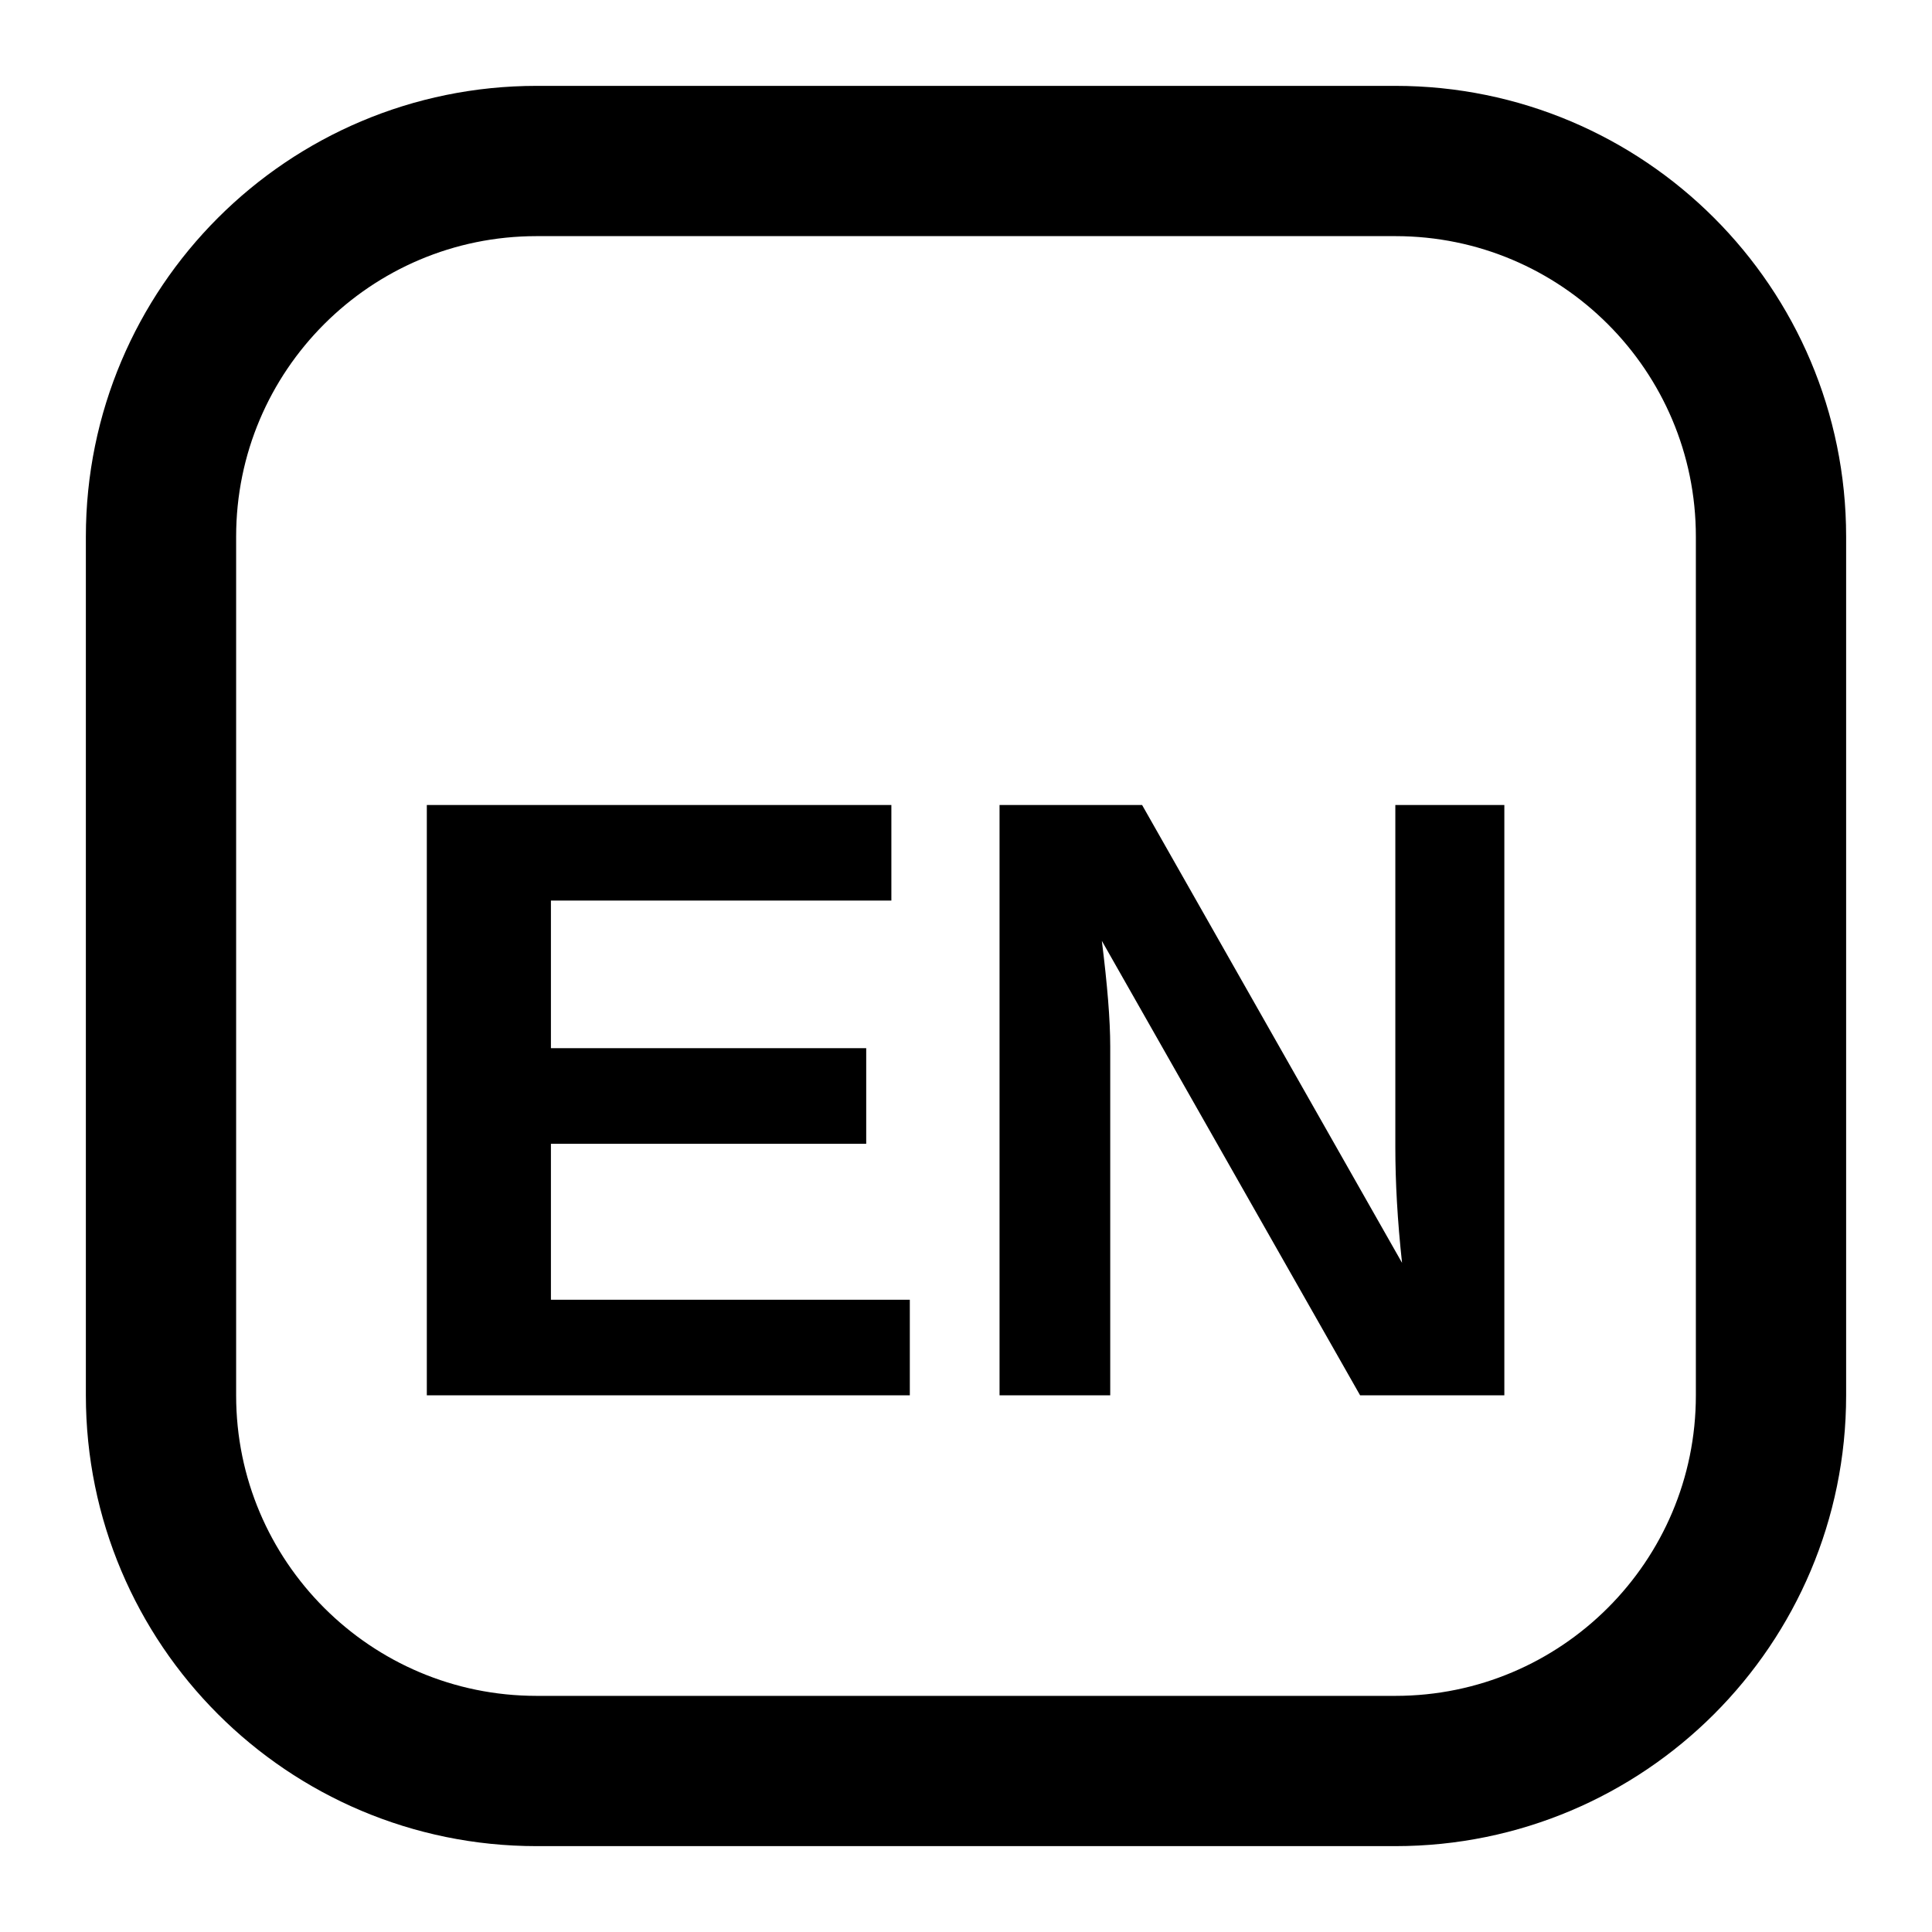
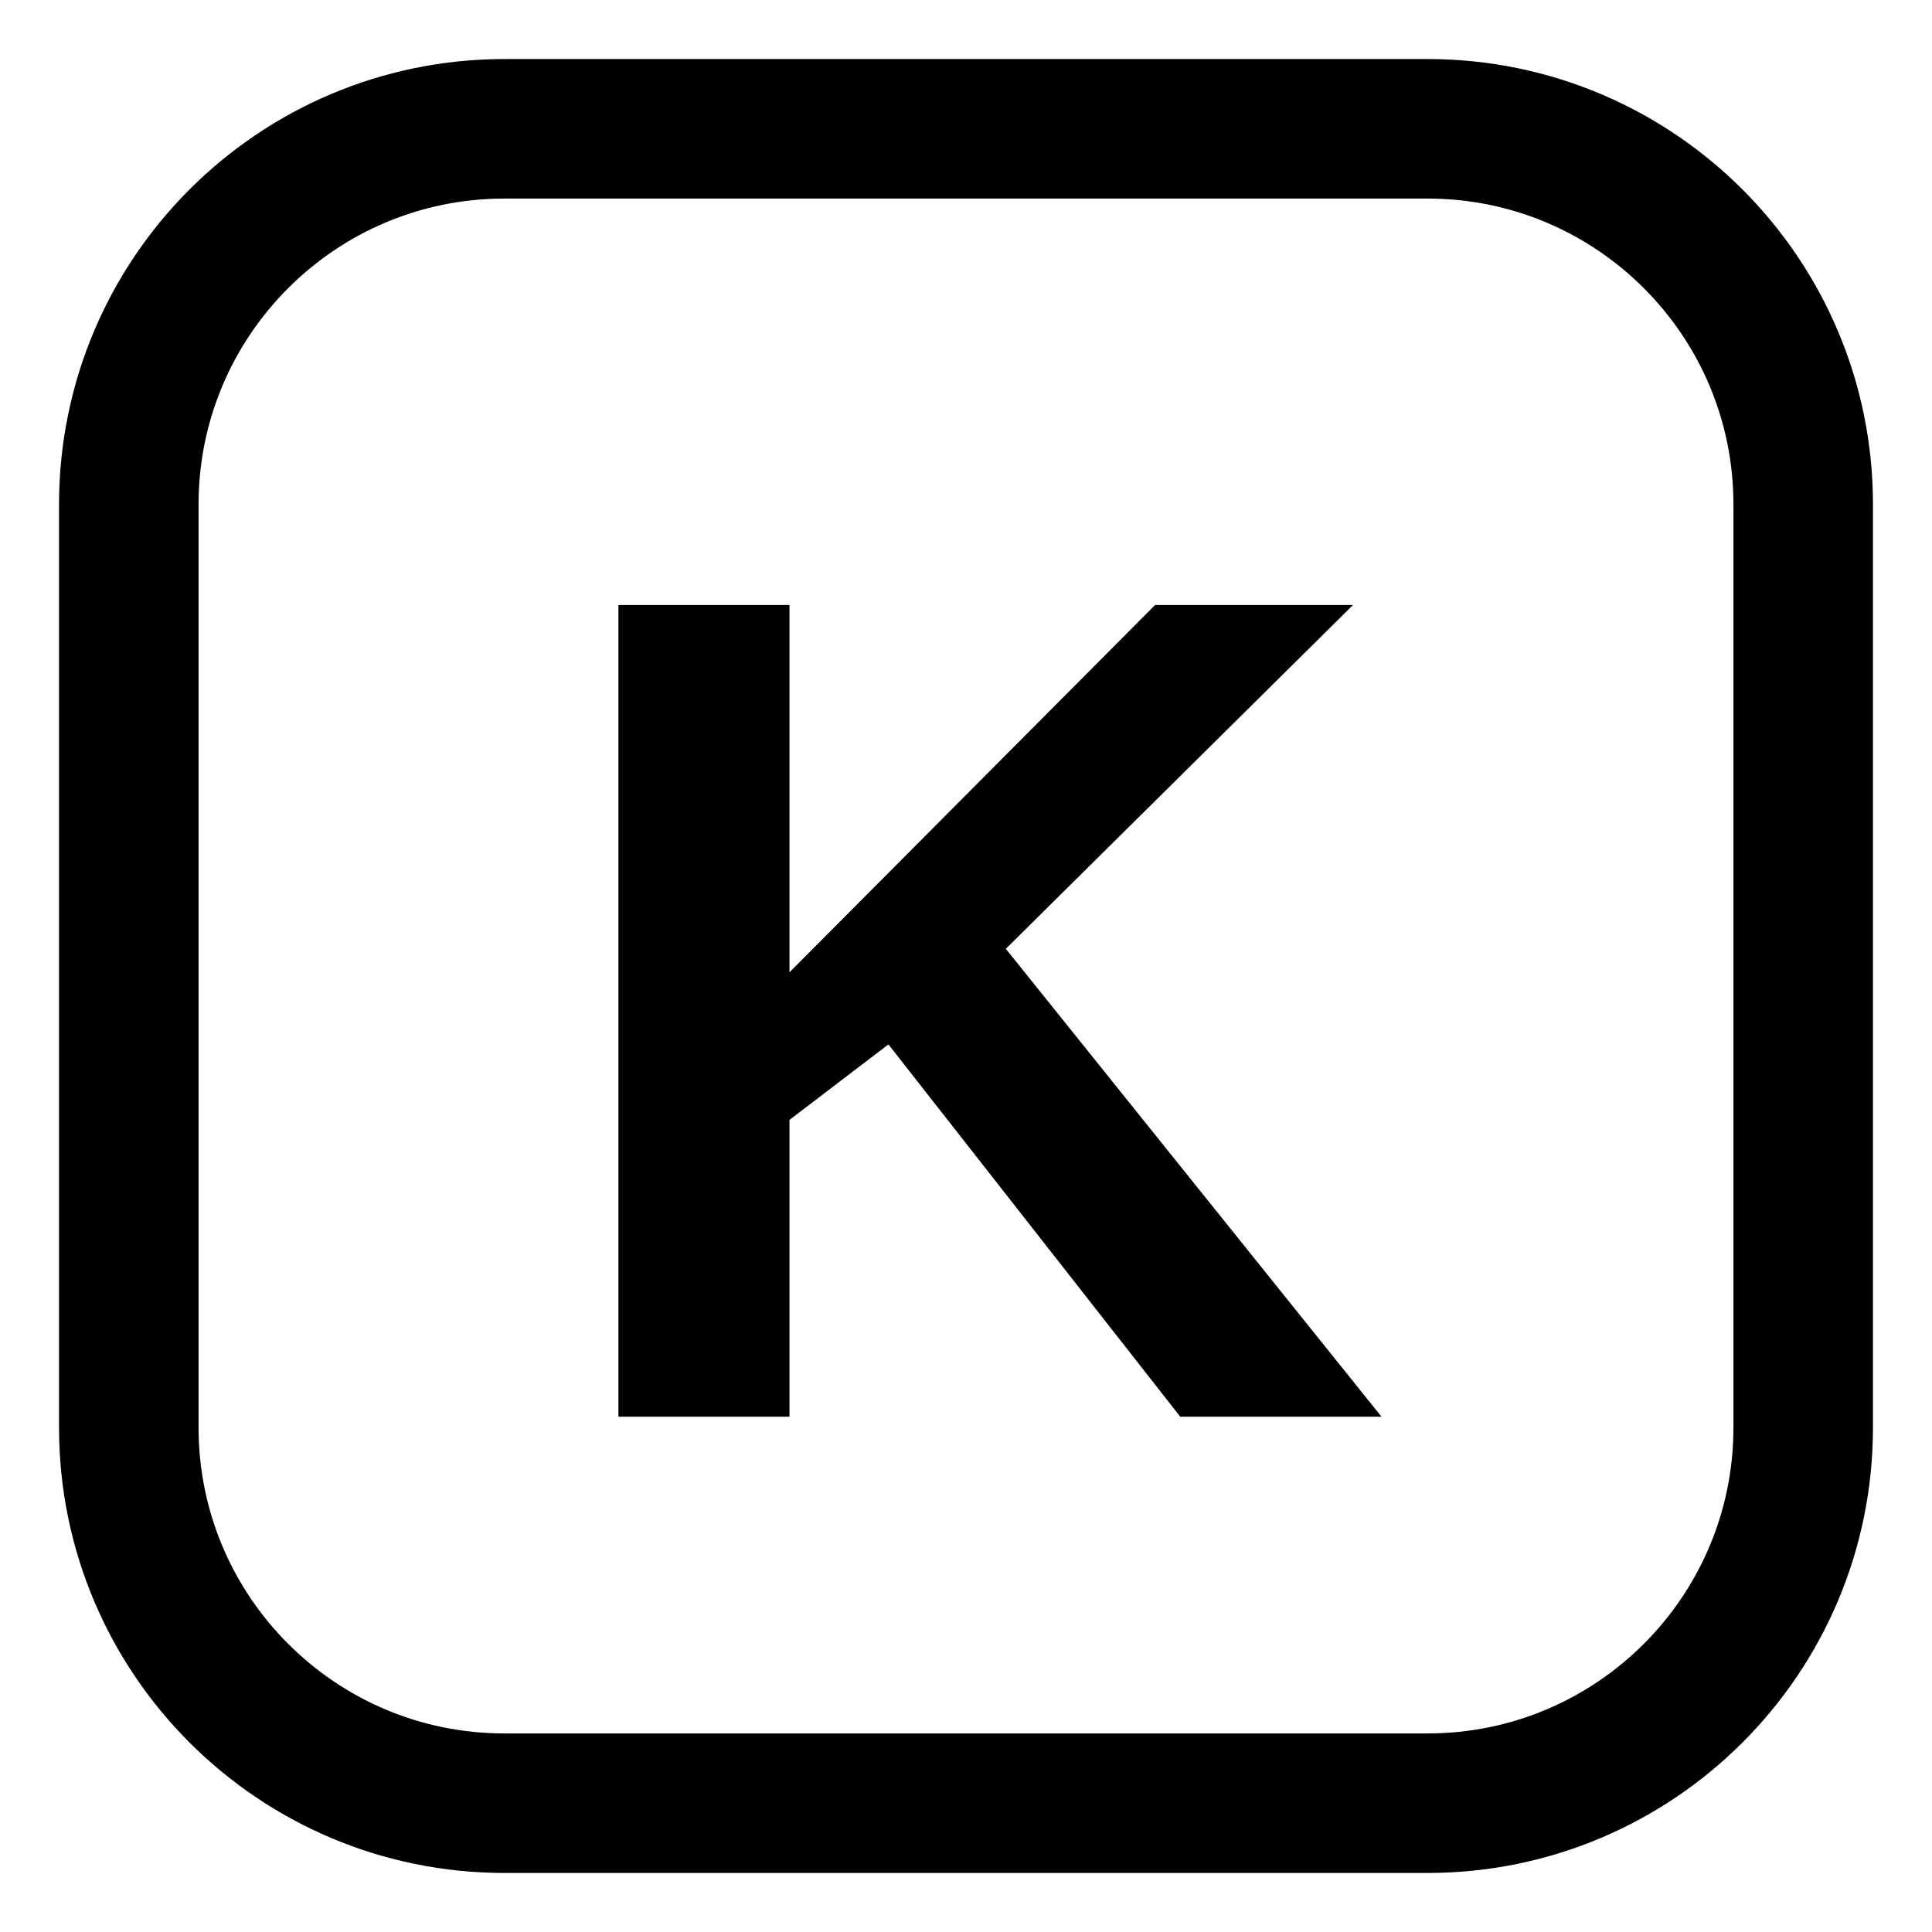
<svg xmlns="http://www.w3.org/2000/svg" viewBox="0 0 18 18">
-   <rect x="1.5" y="1.5" width="15" height="15" rx="3.5" fill="none" stroke="#000" stroke-width="1.4" />
-   <text x="9" y="13" text-anchor="middle" font-family="SF Pro Text, Helvetica Neue, Arial, sans-serif" font-size="8" font-weight="700" fill="#000">EN</text>
+   <rect x="1.2" y="1.2" width="15.6" height="15.6" rx="3.5" fill="none" stroke="#000" stroke-width="1.3" />
+   <text x="9" y="13.2" text-anchor="middle" font-family="SF Pro Text, Helvetica Neue, Arial, sans-serif" font-size="11" font-weight="700" fill="#000">K</text>
</svg>
